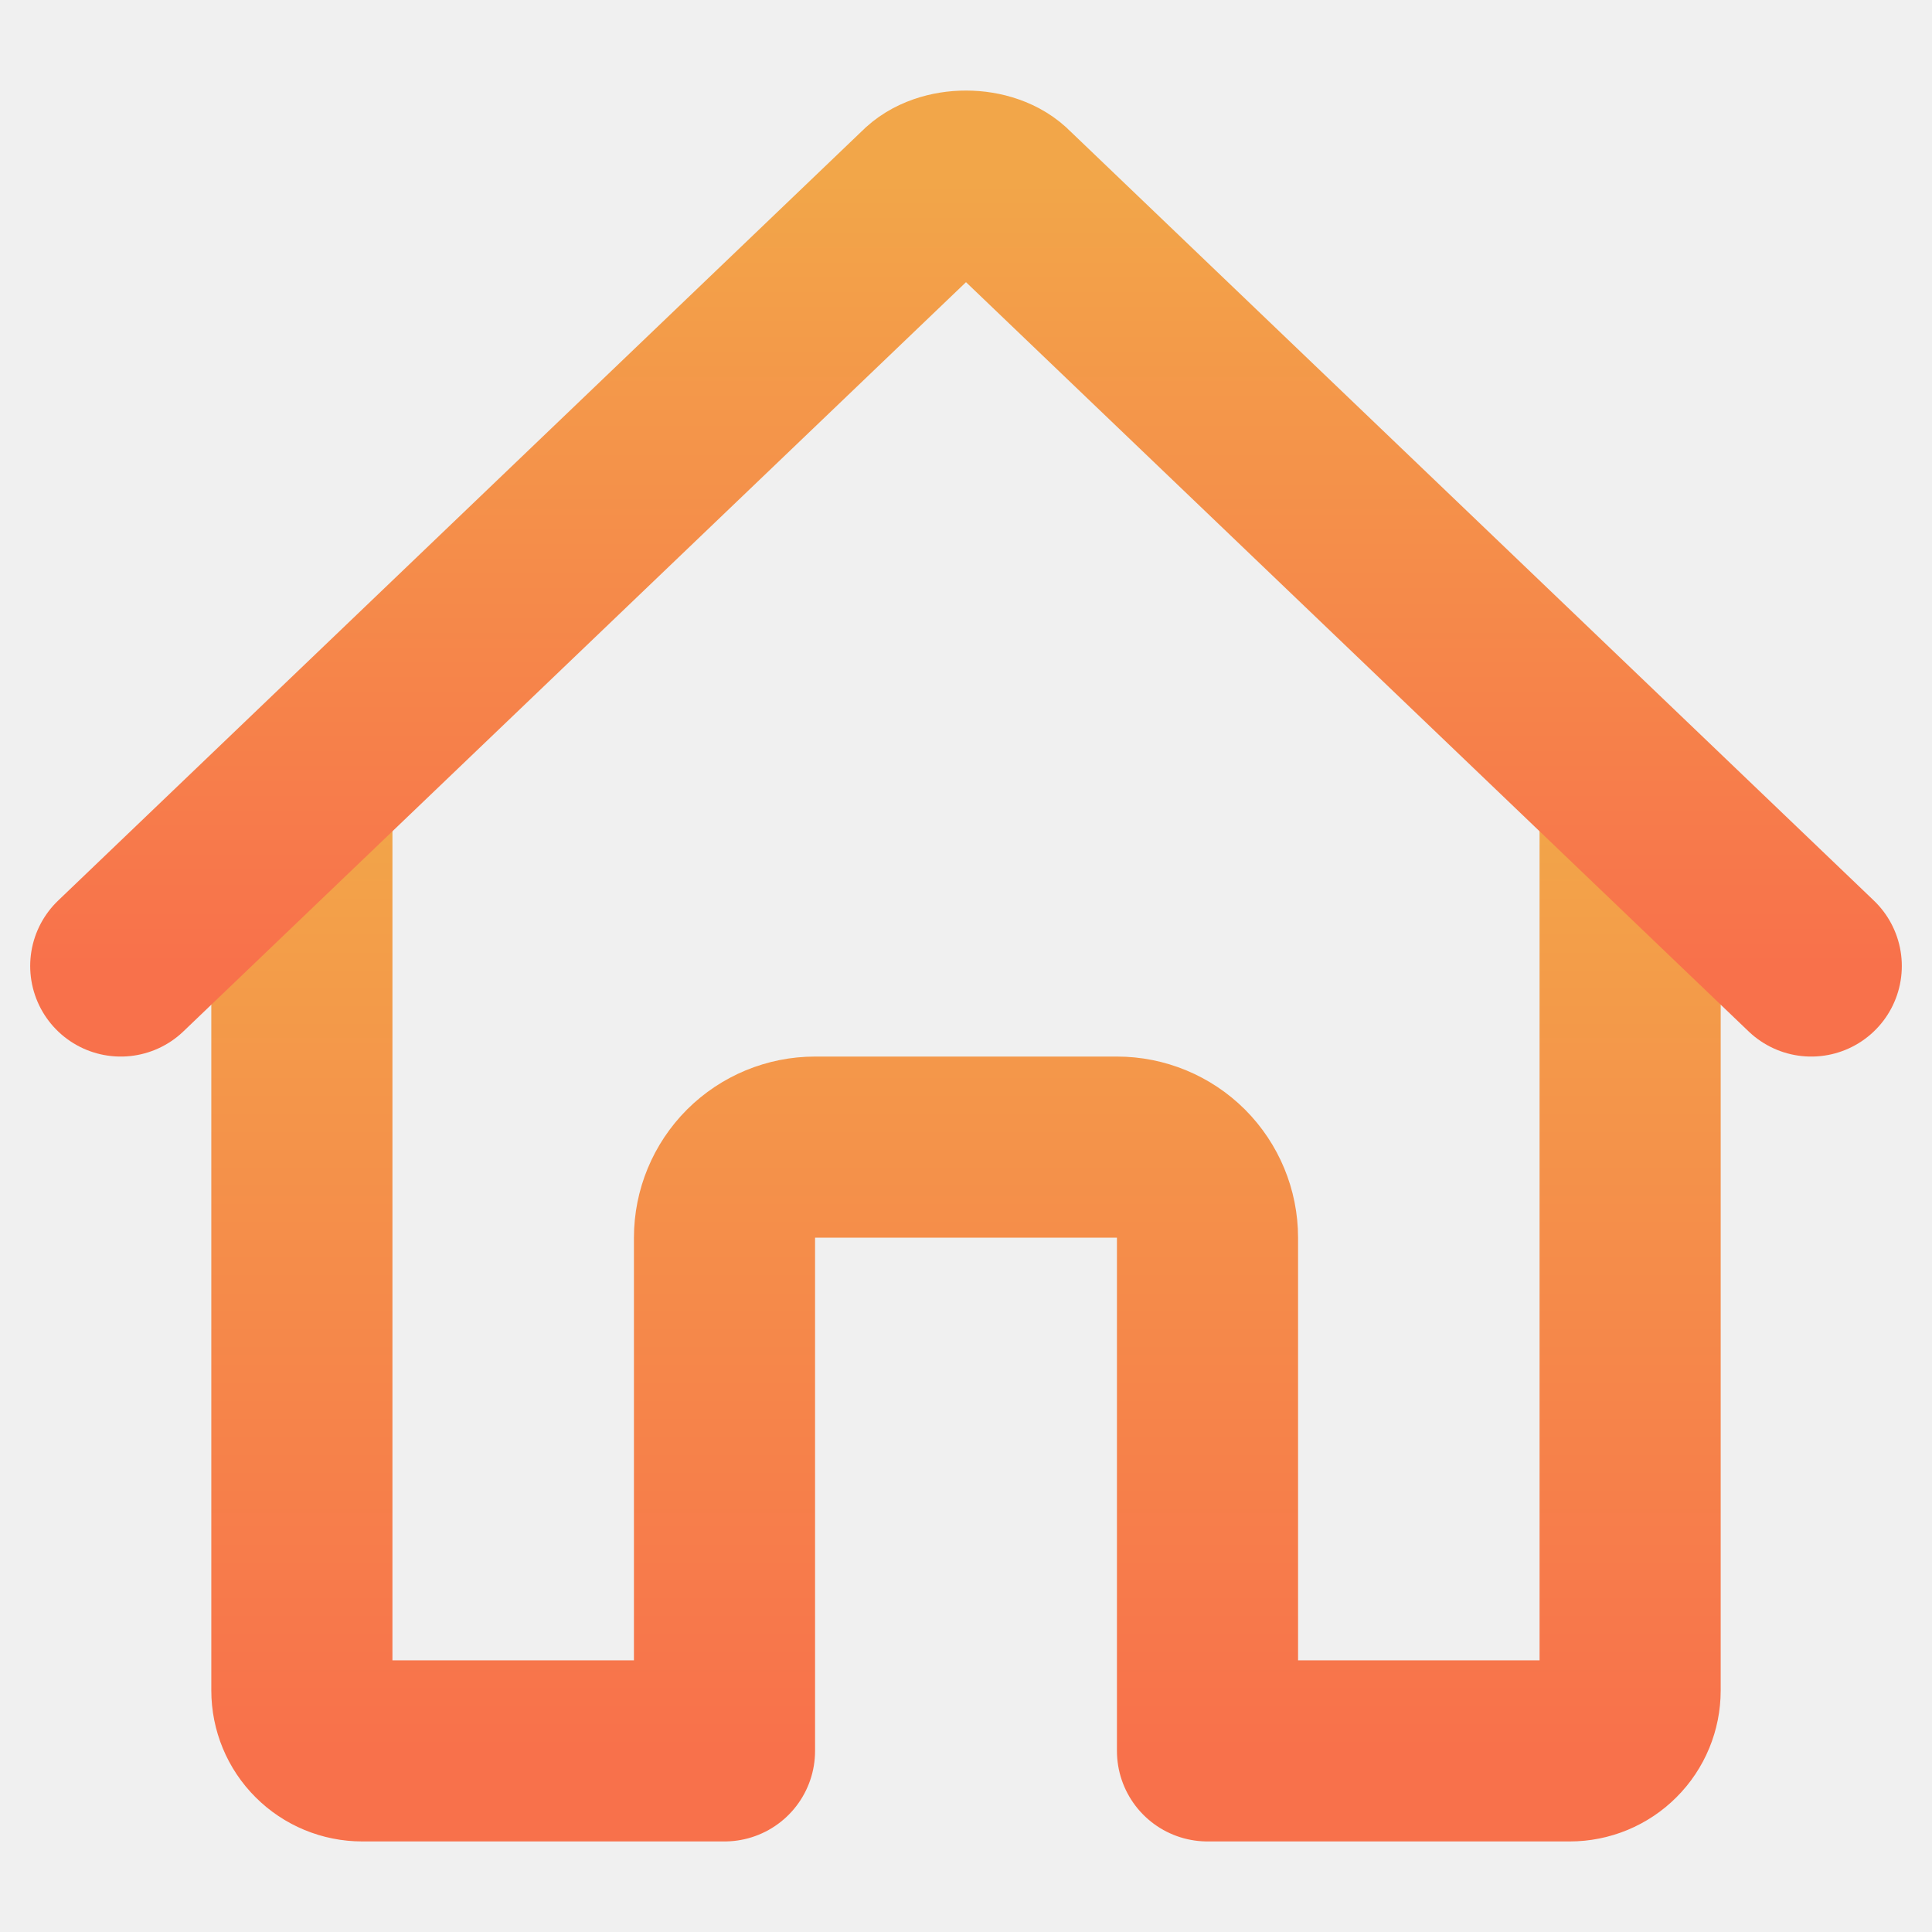
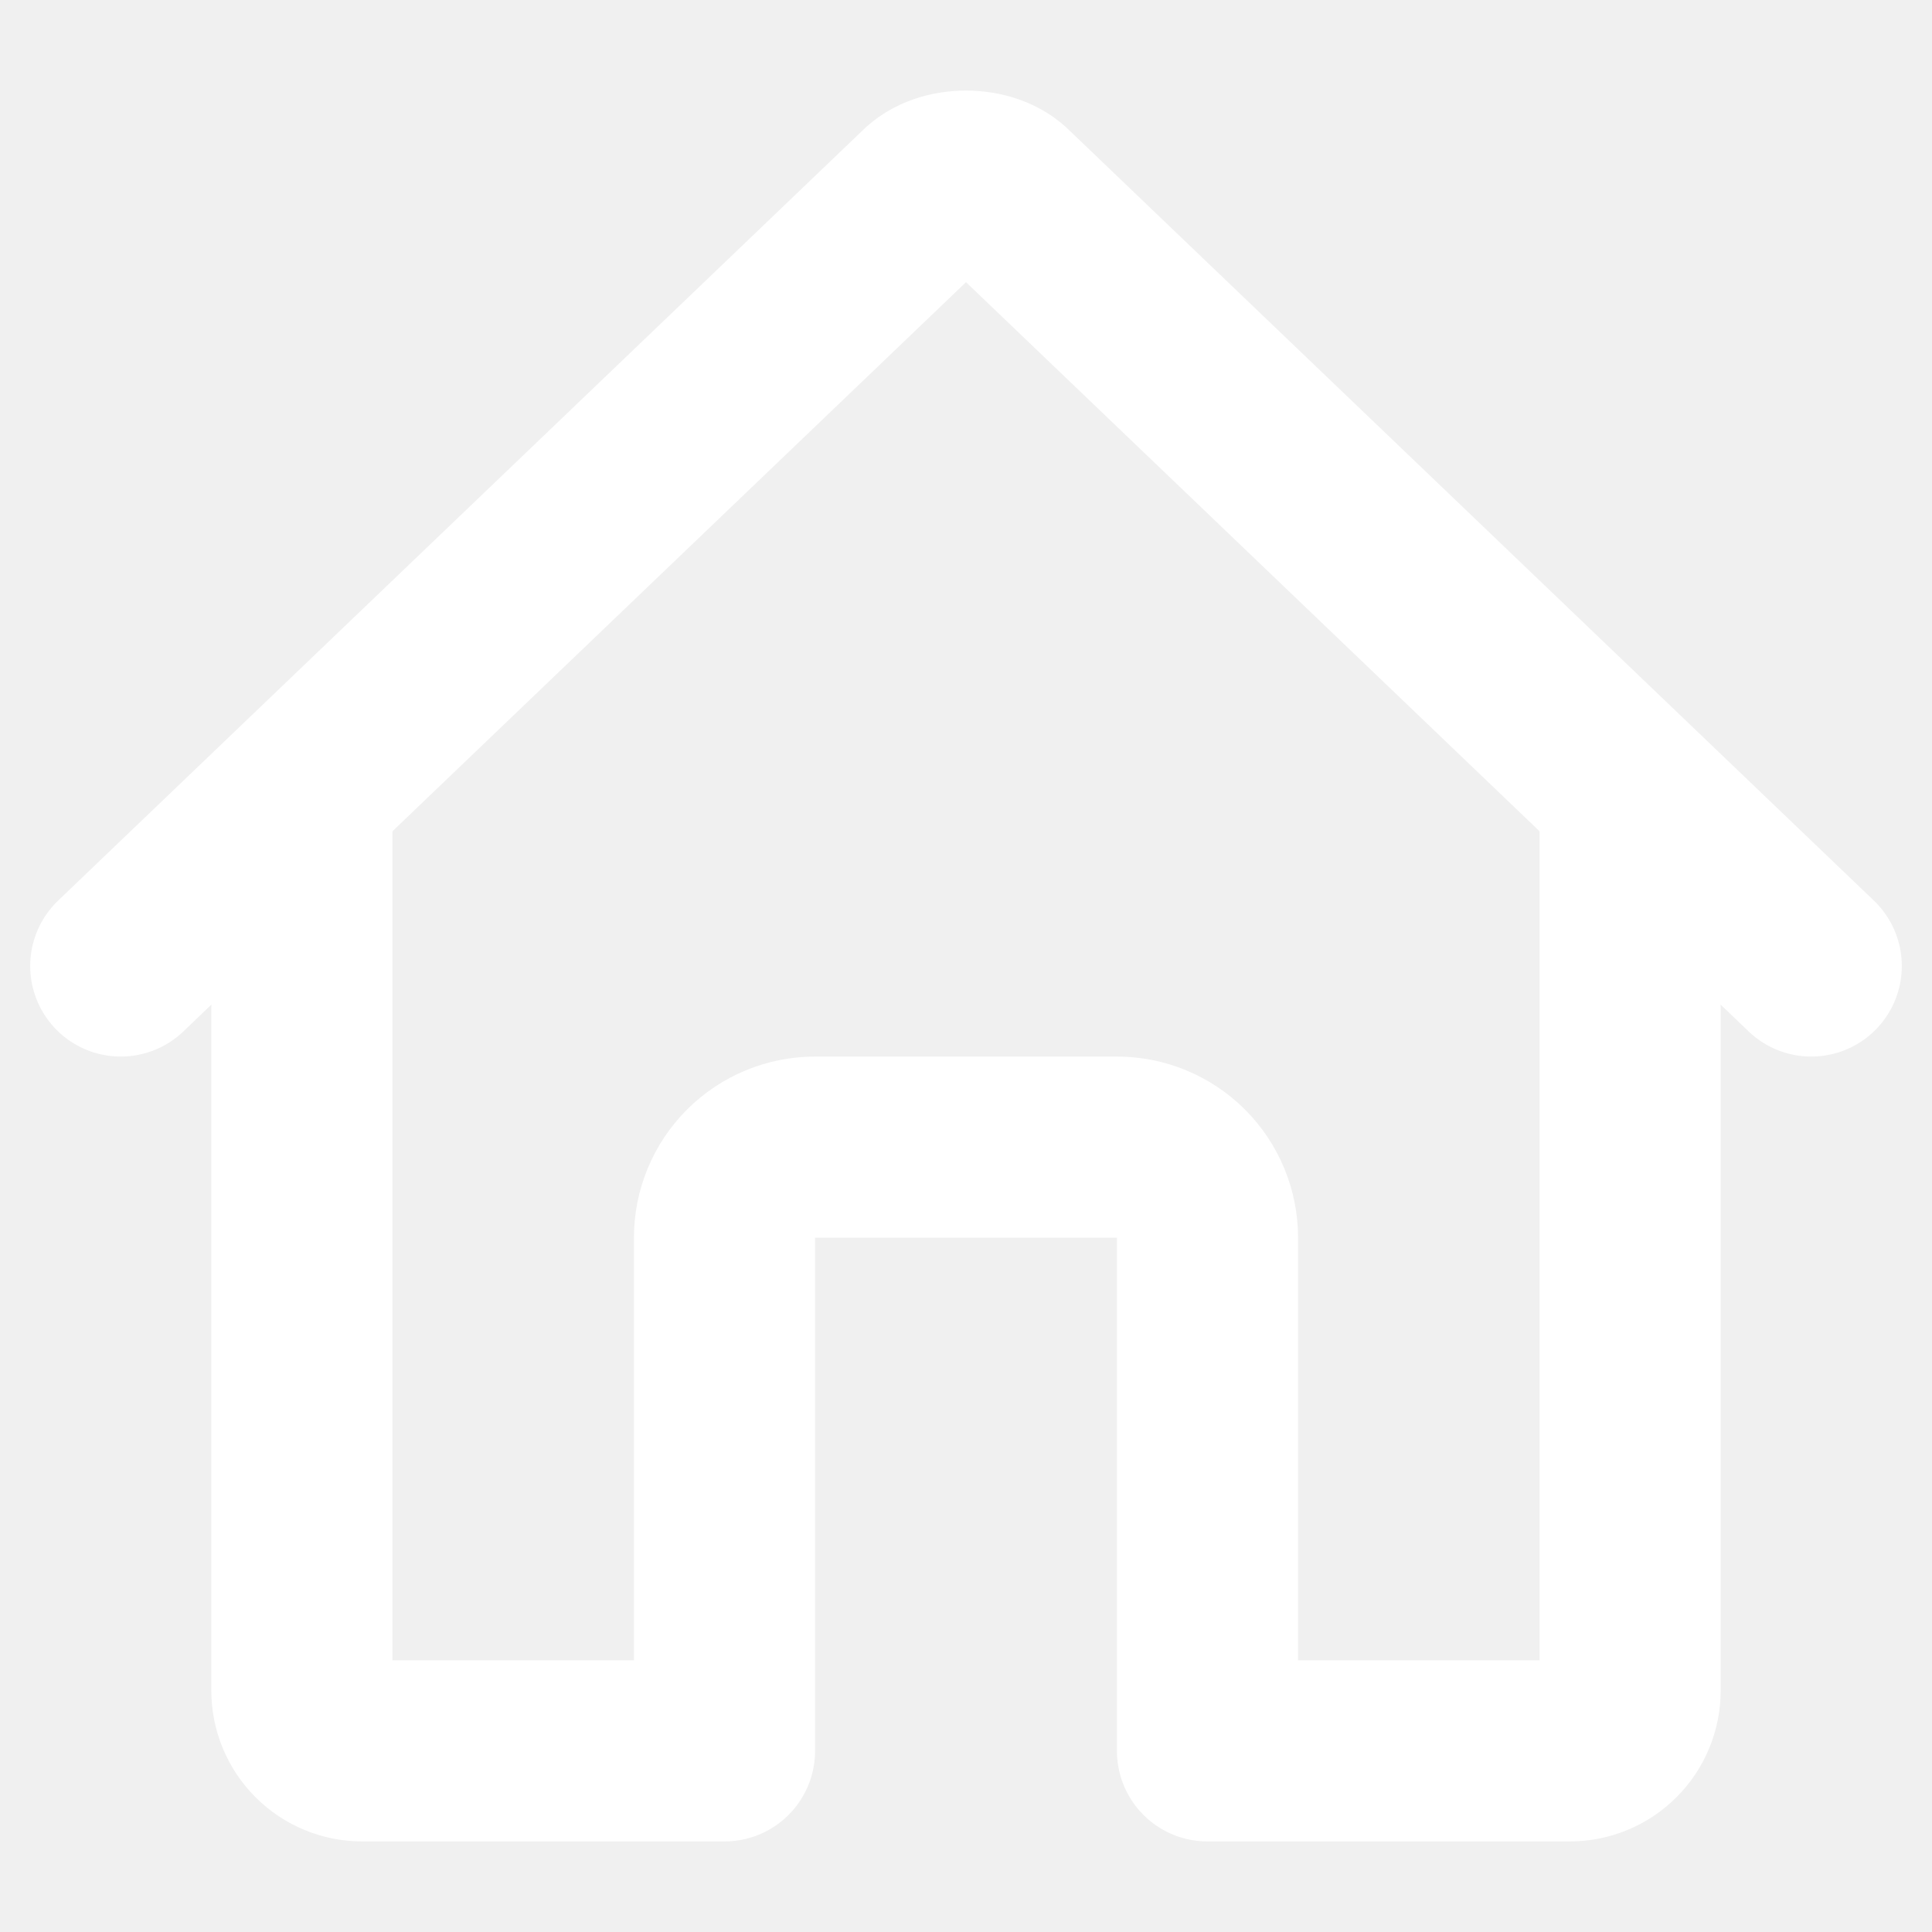
<svg xmlns="http://www.w3.org/2000/svg" width="32" height="32" viewBox="0 0 32 32" fill="none">
-   <path d="M5 13.25V28C5 28.265 5.105 28.52 5.293 28.707C5.48 28.895 5.735 29 6 29H9H12V20.5C12 20.102 12.158 19.721 12.439 19.439C12.721 19.158 13.102 19 13.5 19H18.5C18.898 19 19.279 19.158 19.561 19.439C19.842 19.721 20 20.102 20 20.5V29H26C26.265 29 26.52 28.895 26.707 28.707C26.895 28.52 27 28.265 27 28V13.25" stroke="url(#paint0_linear_12_152)" stroke-width="3" stroke-linecap="round" stroke-linejoin="round" />
-   <path d="M30 16L16.681 3.249C16.368 2.919 15.637 2.915 15.319 3.249L2 16" stroke="url(#paint1_linear_12_152)" stroke-width="3" stroke-linecap="round" stroke-linejoin="round" />
-   <defs>
-     <linearGradient id="paint0_linear_12_152" x1="16" y1="13.25" x2="16" y2="29" gradientUnits="userSpaceOnUse">
-       <stop stop-color="#F2A649" />
-       <stop offset="1" stop-color="#F8714B" />
-     </linearGradient>
-     <linearGradient id="paint1_linear_12_152" x1="16" y1="3" x2="16" y2="16" gradientUnits="userSpaceOnUse">
-       <stop stop-color="#F2A649" />
-       <stop offset="1" stop-color="#F8714B" />
-     </linearGradient>
-   </defs>
+   <path d="M5 13.25V28C5 28.265 5.105 28.52 5.293 28.707C5.48 28.895 5.735 29 6 29H9H12V20.5C12 20.102 12.158 19.721 12.439 19.439C12.721 19.158 13.102 19 13.5 19H18.5C18.898 19 19.279 19.158 19.561 19.439C19.842 19.721 20 20.102 20 20.5V29H26C26.265 29 26.52 28.895 26.707 28.707C26.895 28.52 27 28.265 27 28V13.25" stroke="white" stroke-width="3" stroke-linecap="round" stroke-linejoin="round" />
+   <path d="M30 16L16.681 3.249C16.368 2.919 15.637 2.915 15.319 3.249L2 16" stroke="white" stroke-width="3" stroke-linecap="round" stroke-linejoin="round" />
</svg>
